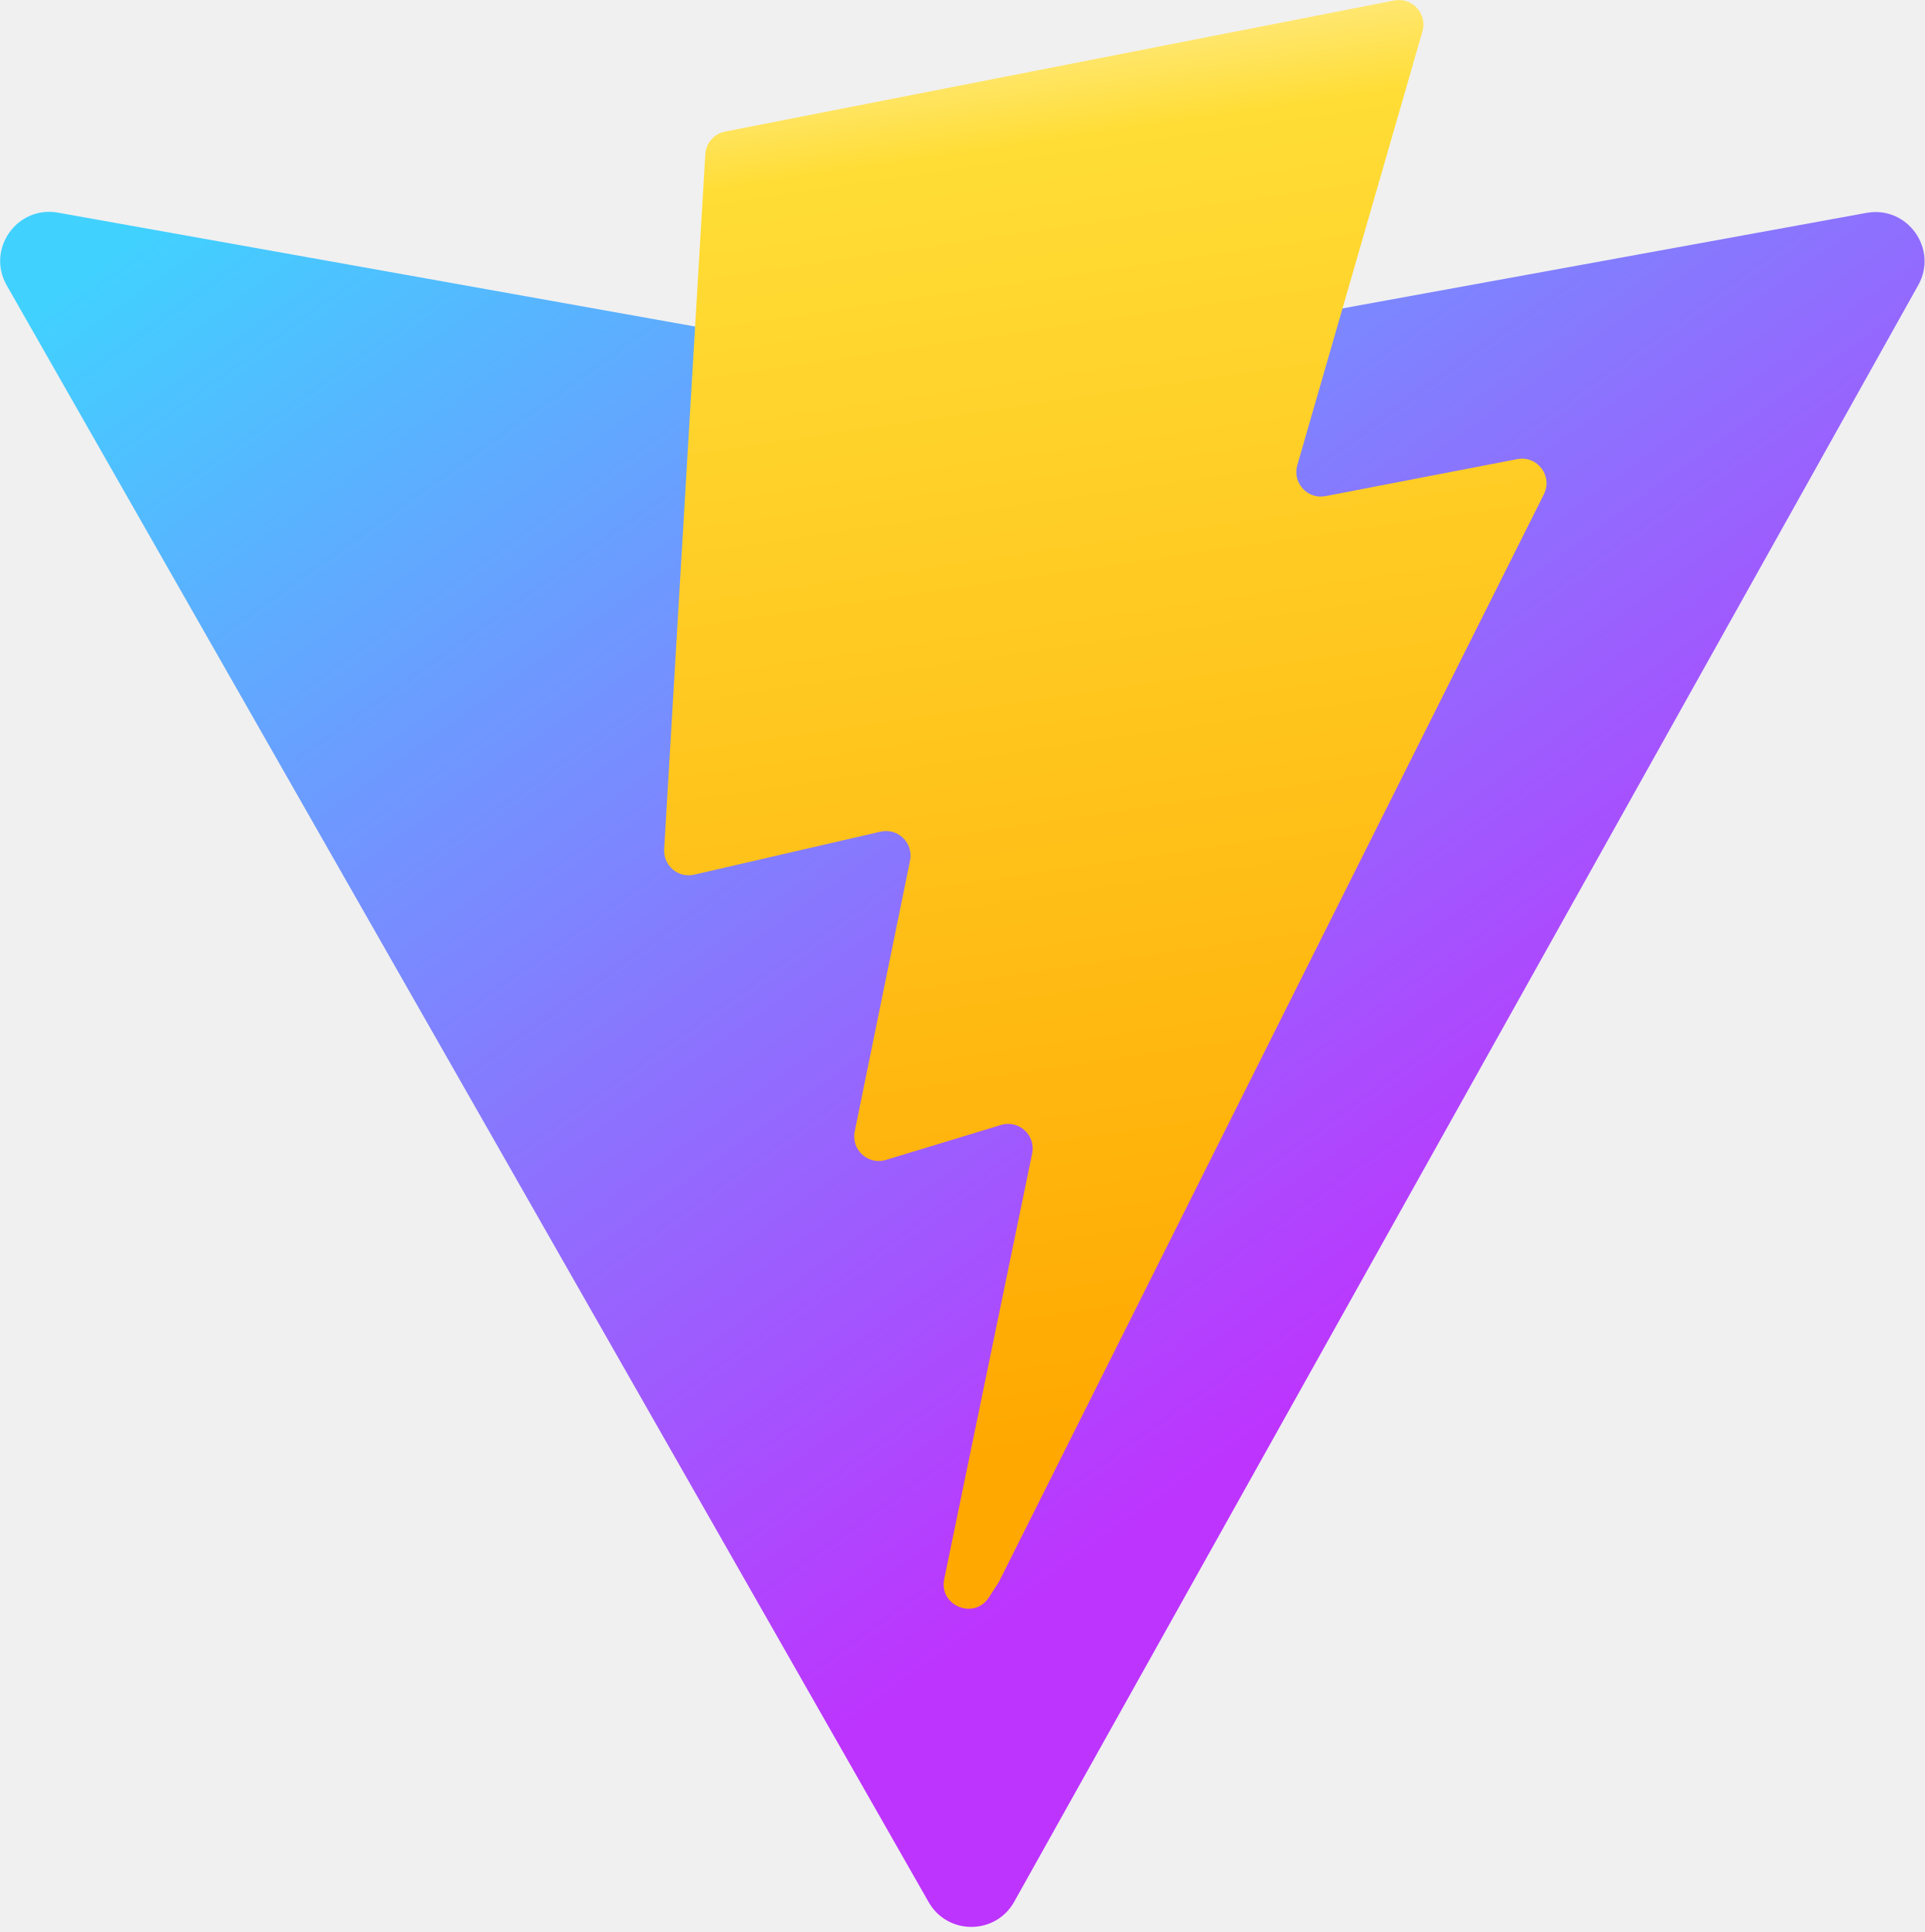
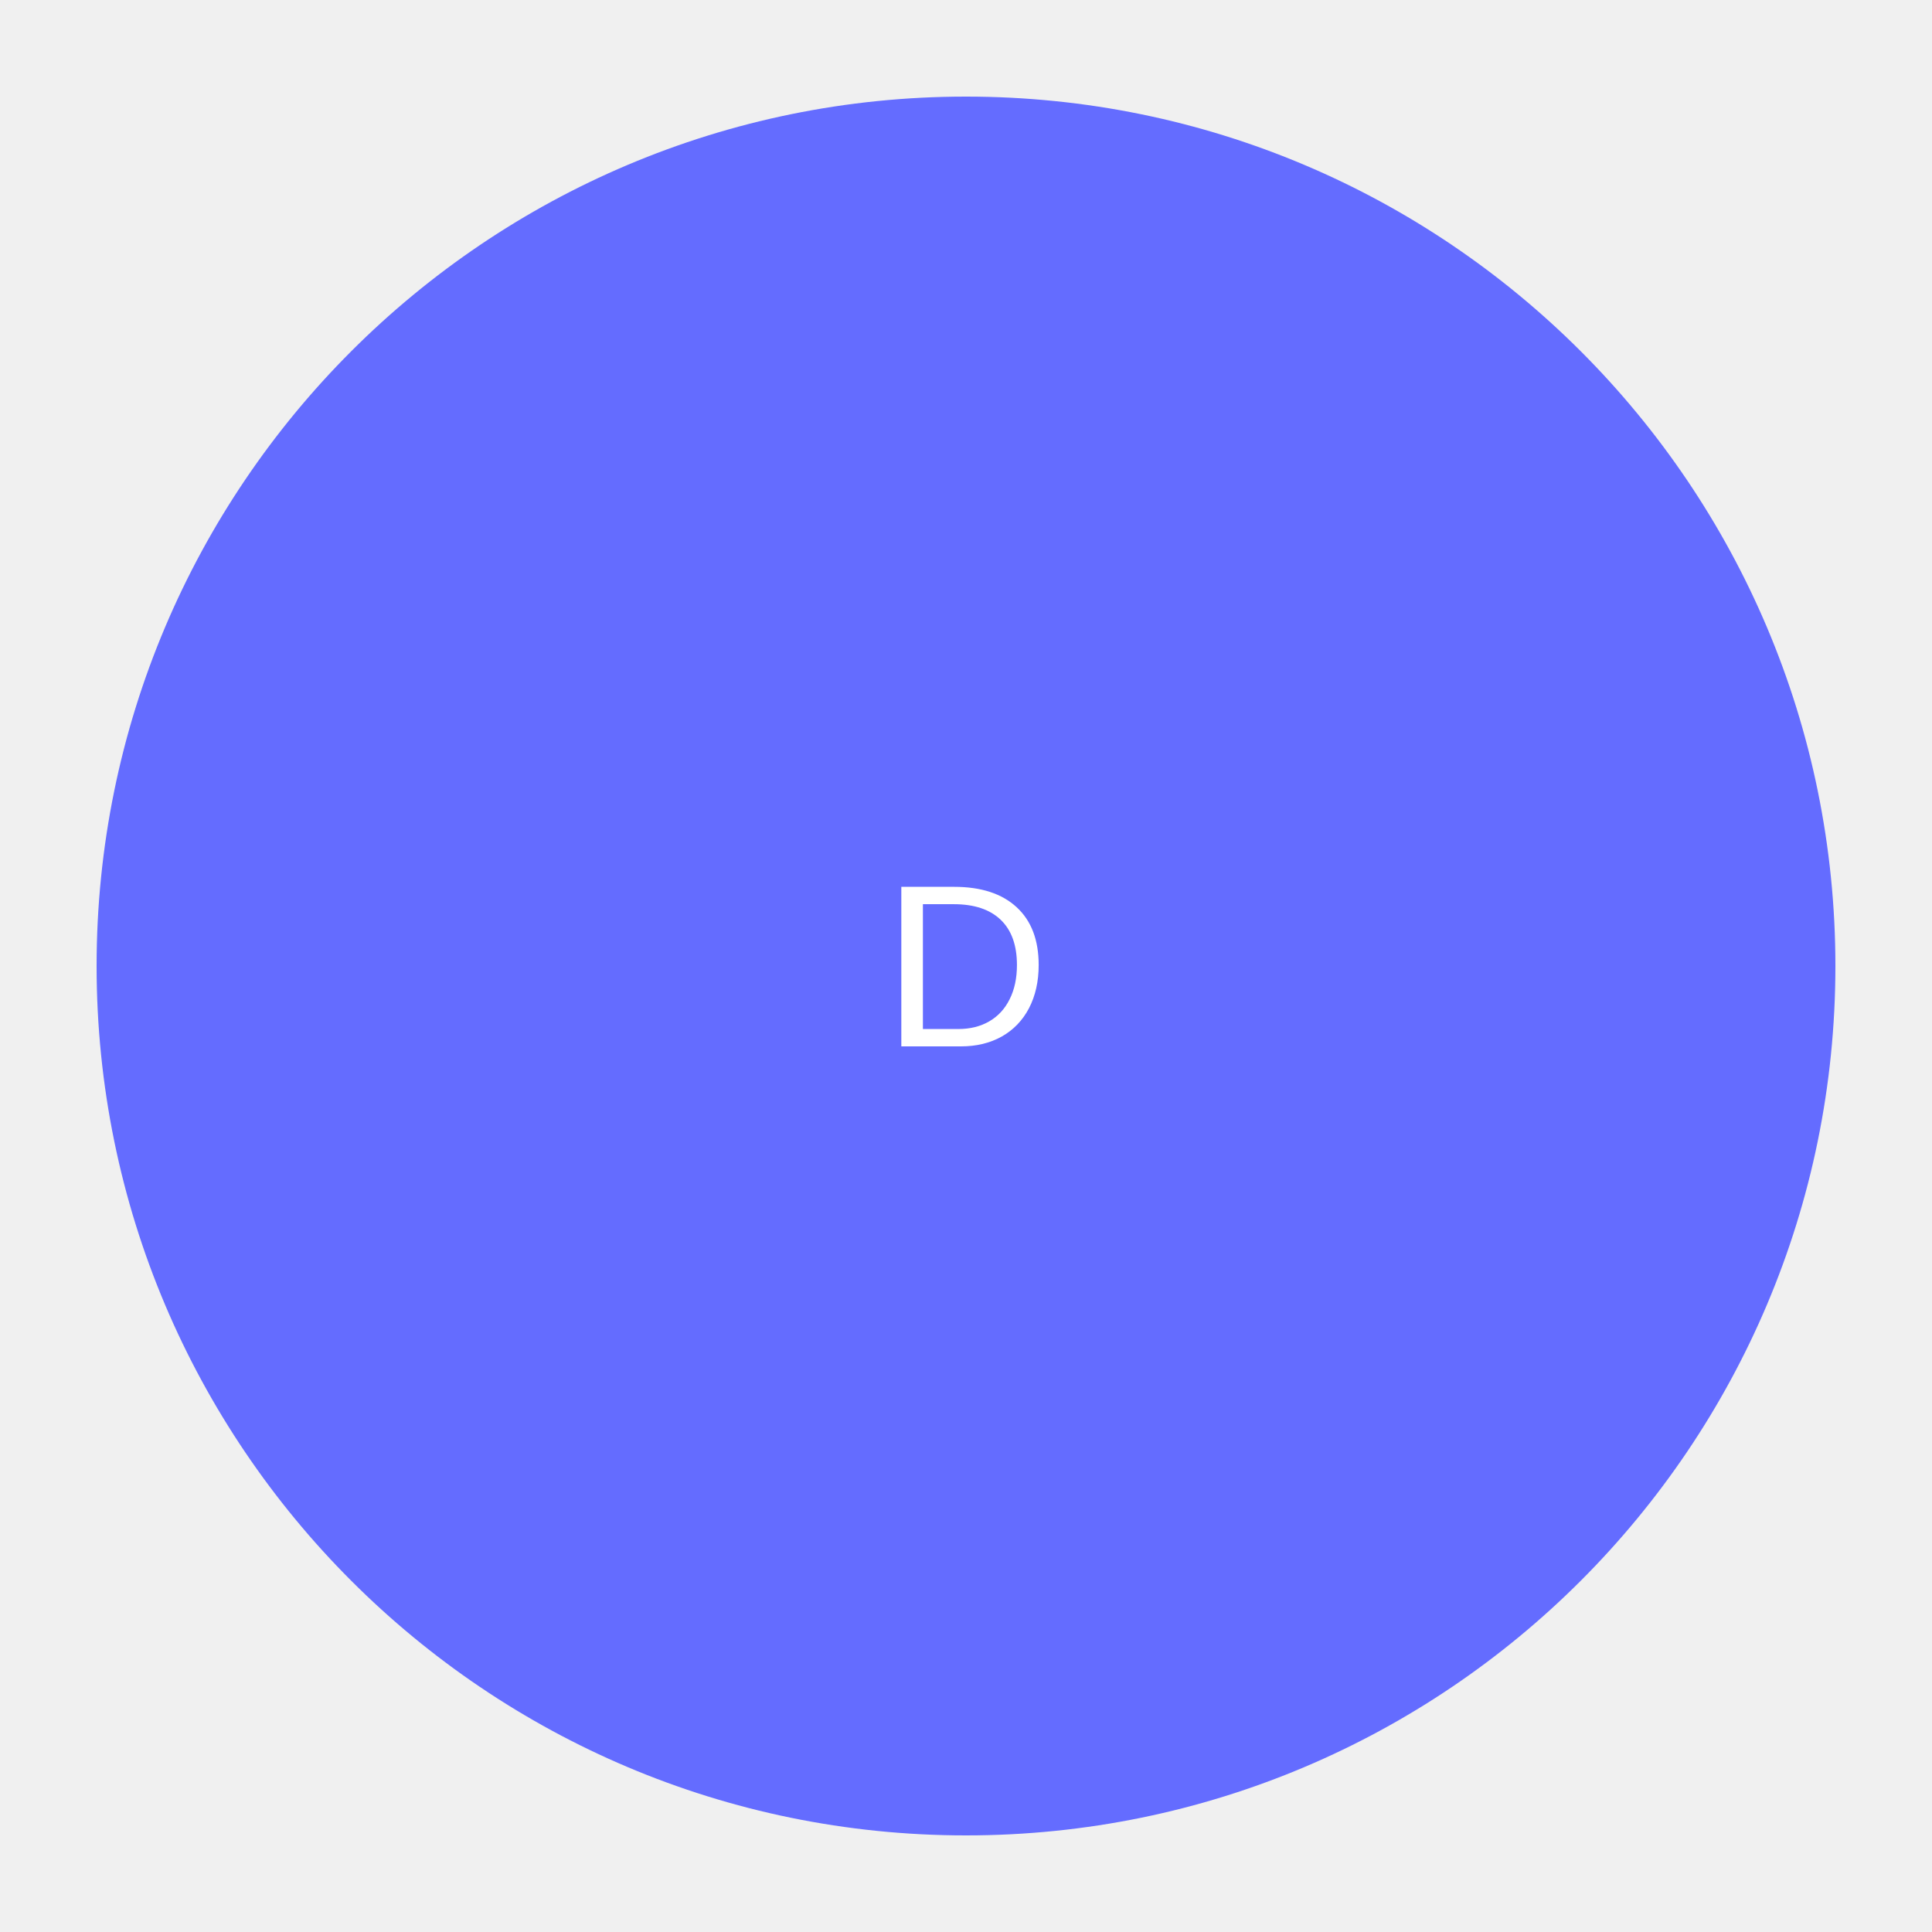
- <svg xmlns="http://www.w3.org/2000/svg" aria-hidden="true" role="img" class="iconify iconify--logos" width="31.88" height="32" preserveAspectRatio="xMidYMid meet" viewBox="0 0 256 257">
-   <defs>
-     <linearGradient id="IconifyId1813088fe1fbc01fb466" x1="-.828%" x2="57.636%" y1="7.652%" y2="78.411%">
-       <stop offset="0%" stop-color="#41D1FF" />
-       <stop offset="100%" stop-color="#BD34FE" />
-     </linearGradient>
-     <linearGradient id="IconifyId1813088fe1fbc01fb467" x1="43.376%" x2="50.316%" y1="2.242%" y2="89.03%">
-       <stop offset="0%" stop-color="#FFEA83" />
-       <stop offset="8.333%" stop-color="#FFDD35" />
-       <stop offset="100%" stop-color="#FFA800" />
-     </linearGradient>
-   </defs>
-   <path fill="url(#IconifyId1813088fe1fbc01fb466)" d="M255.153 37.938L134.897 252.976c-2.483 4.44-8.862 4.466-11.382.048L.875 37.958c-2.746-4.814 1.371-10.646 6.827-9.67l120.385 21.517a6.537 6.537 0 0 0 2.322-.004l117.867-21.483c5.438-.991 9.574 4.796 6.877 9.62Z" />
-   <path fill="url(#IconifyId1813088fe1fbc01fb467)" d="M185.432.063L96.44 17.501a3.268 3.268 0 0 0-2.634 3.014l-5.474 92.456a3.268 3.268 0 0 0 3.997 3.378l24.777-5.718c2.318-.535 4.413 1.507 3.936 3.838l-7.361 36.047c-.495 2.426 1.782 4.5 4.151 3.78l15.304-4.649c2.372-.72 4.652 1.36 4.15 3.788l-11.698 56.621c-.732 3.542 3.979 5.473 5.943 2.437l1.313-2.028l72.516-144.72c1.215-2.423-.88-5.186-3.54-4.672l-25.505 4.922c-2.396.462-4.435-1.77-3.759-4.114l16.646-57.705c.677-2.35-1.37-4.583-3.769-4.113Z" />
+ <svg xmlns="http://www.w3.org/2000/svg" width="200" height="200" viewBox="0 0 200 200">
+   <circle cx="100" cy="100" r="90" fill="#646cff" />
+   <text x="50%" y="50%" font-size="24" font-family="Arial" fill="#ffffff" text-anchor="middle" dominant-baseline="central">D</text>
</svg>
